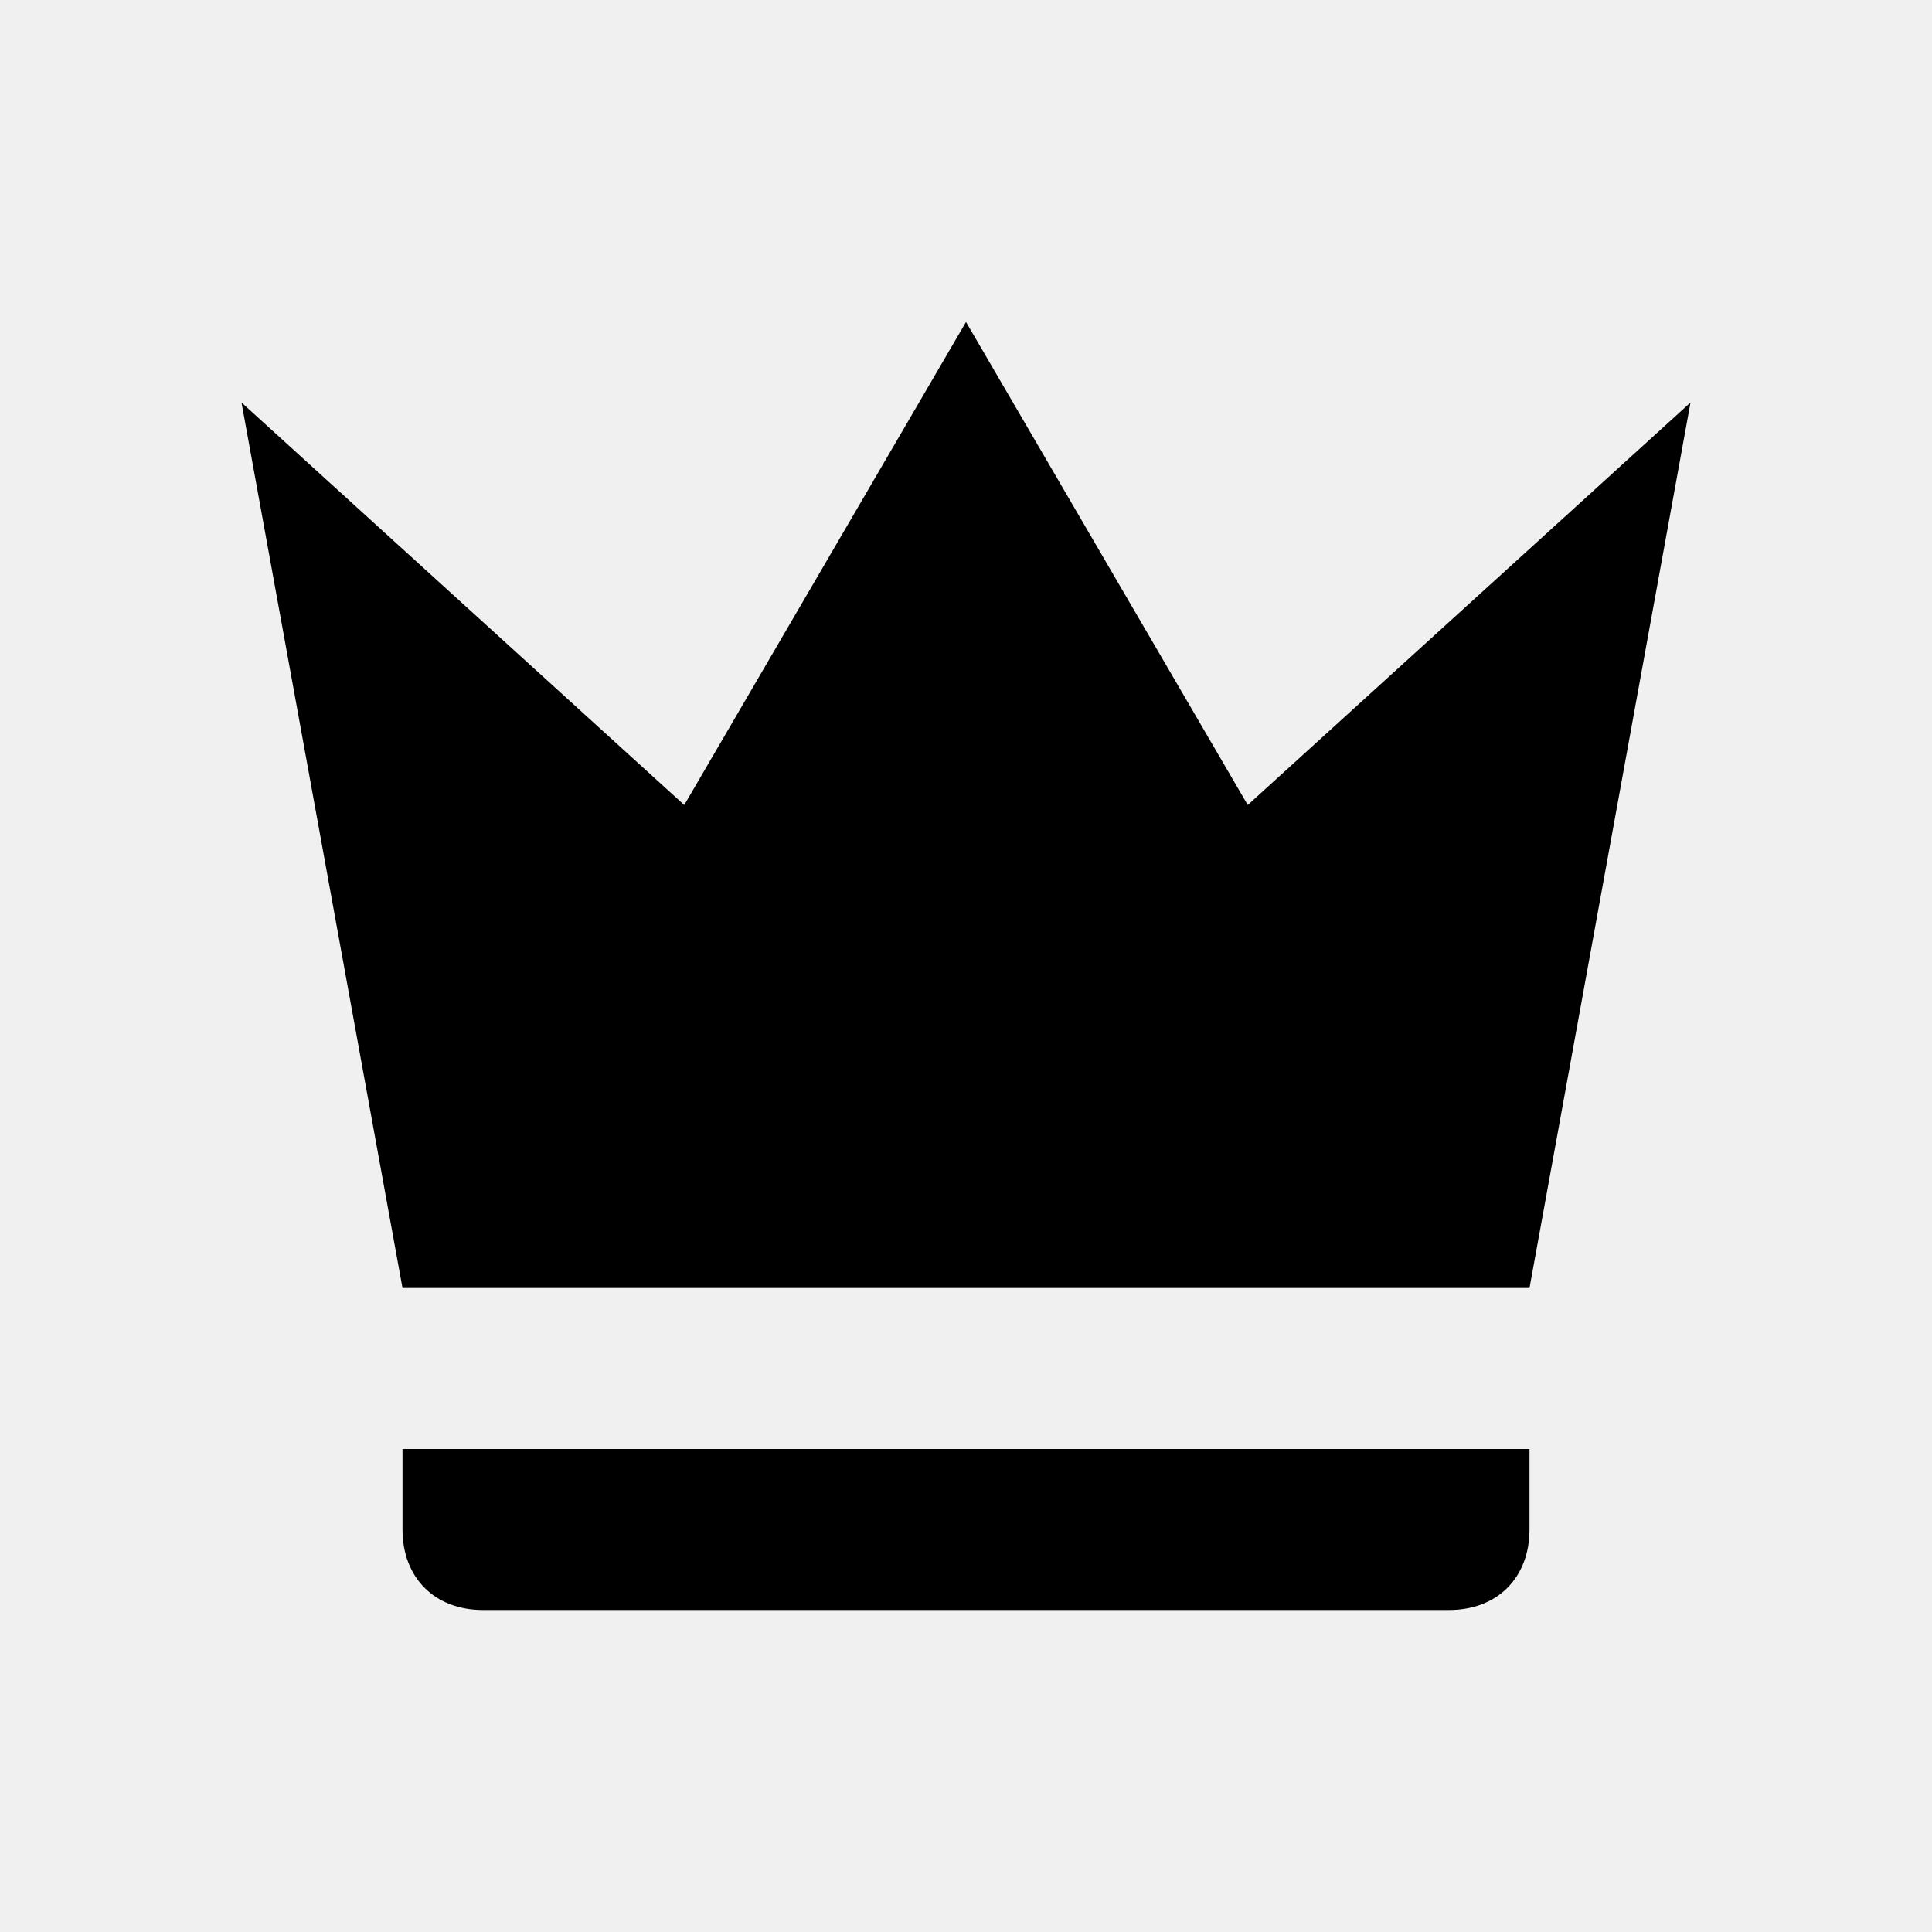
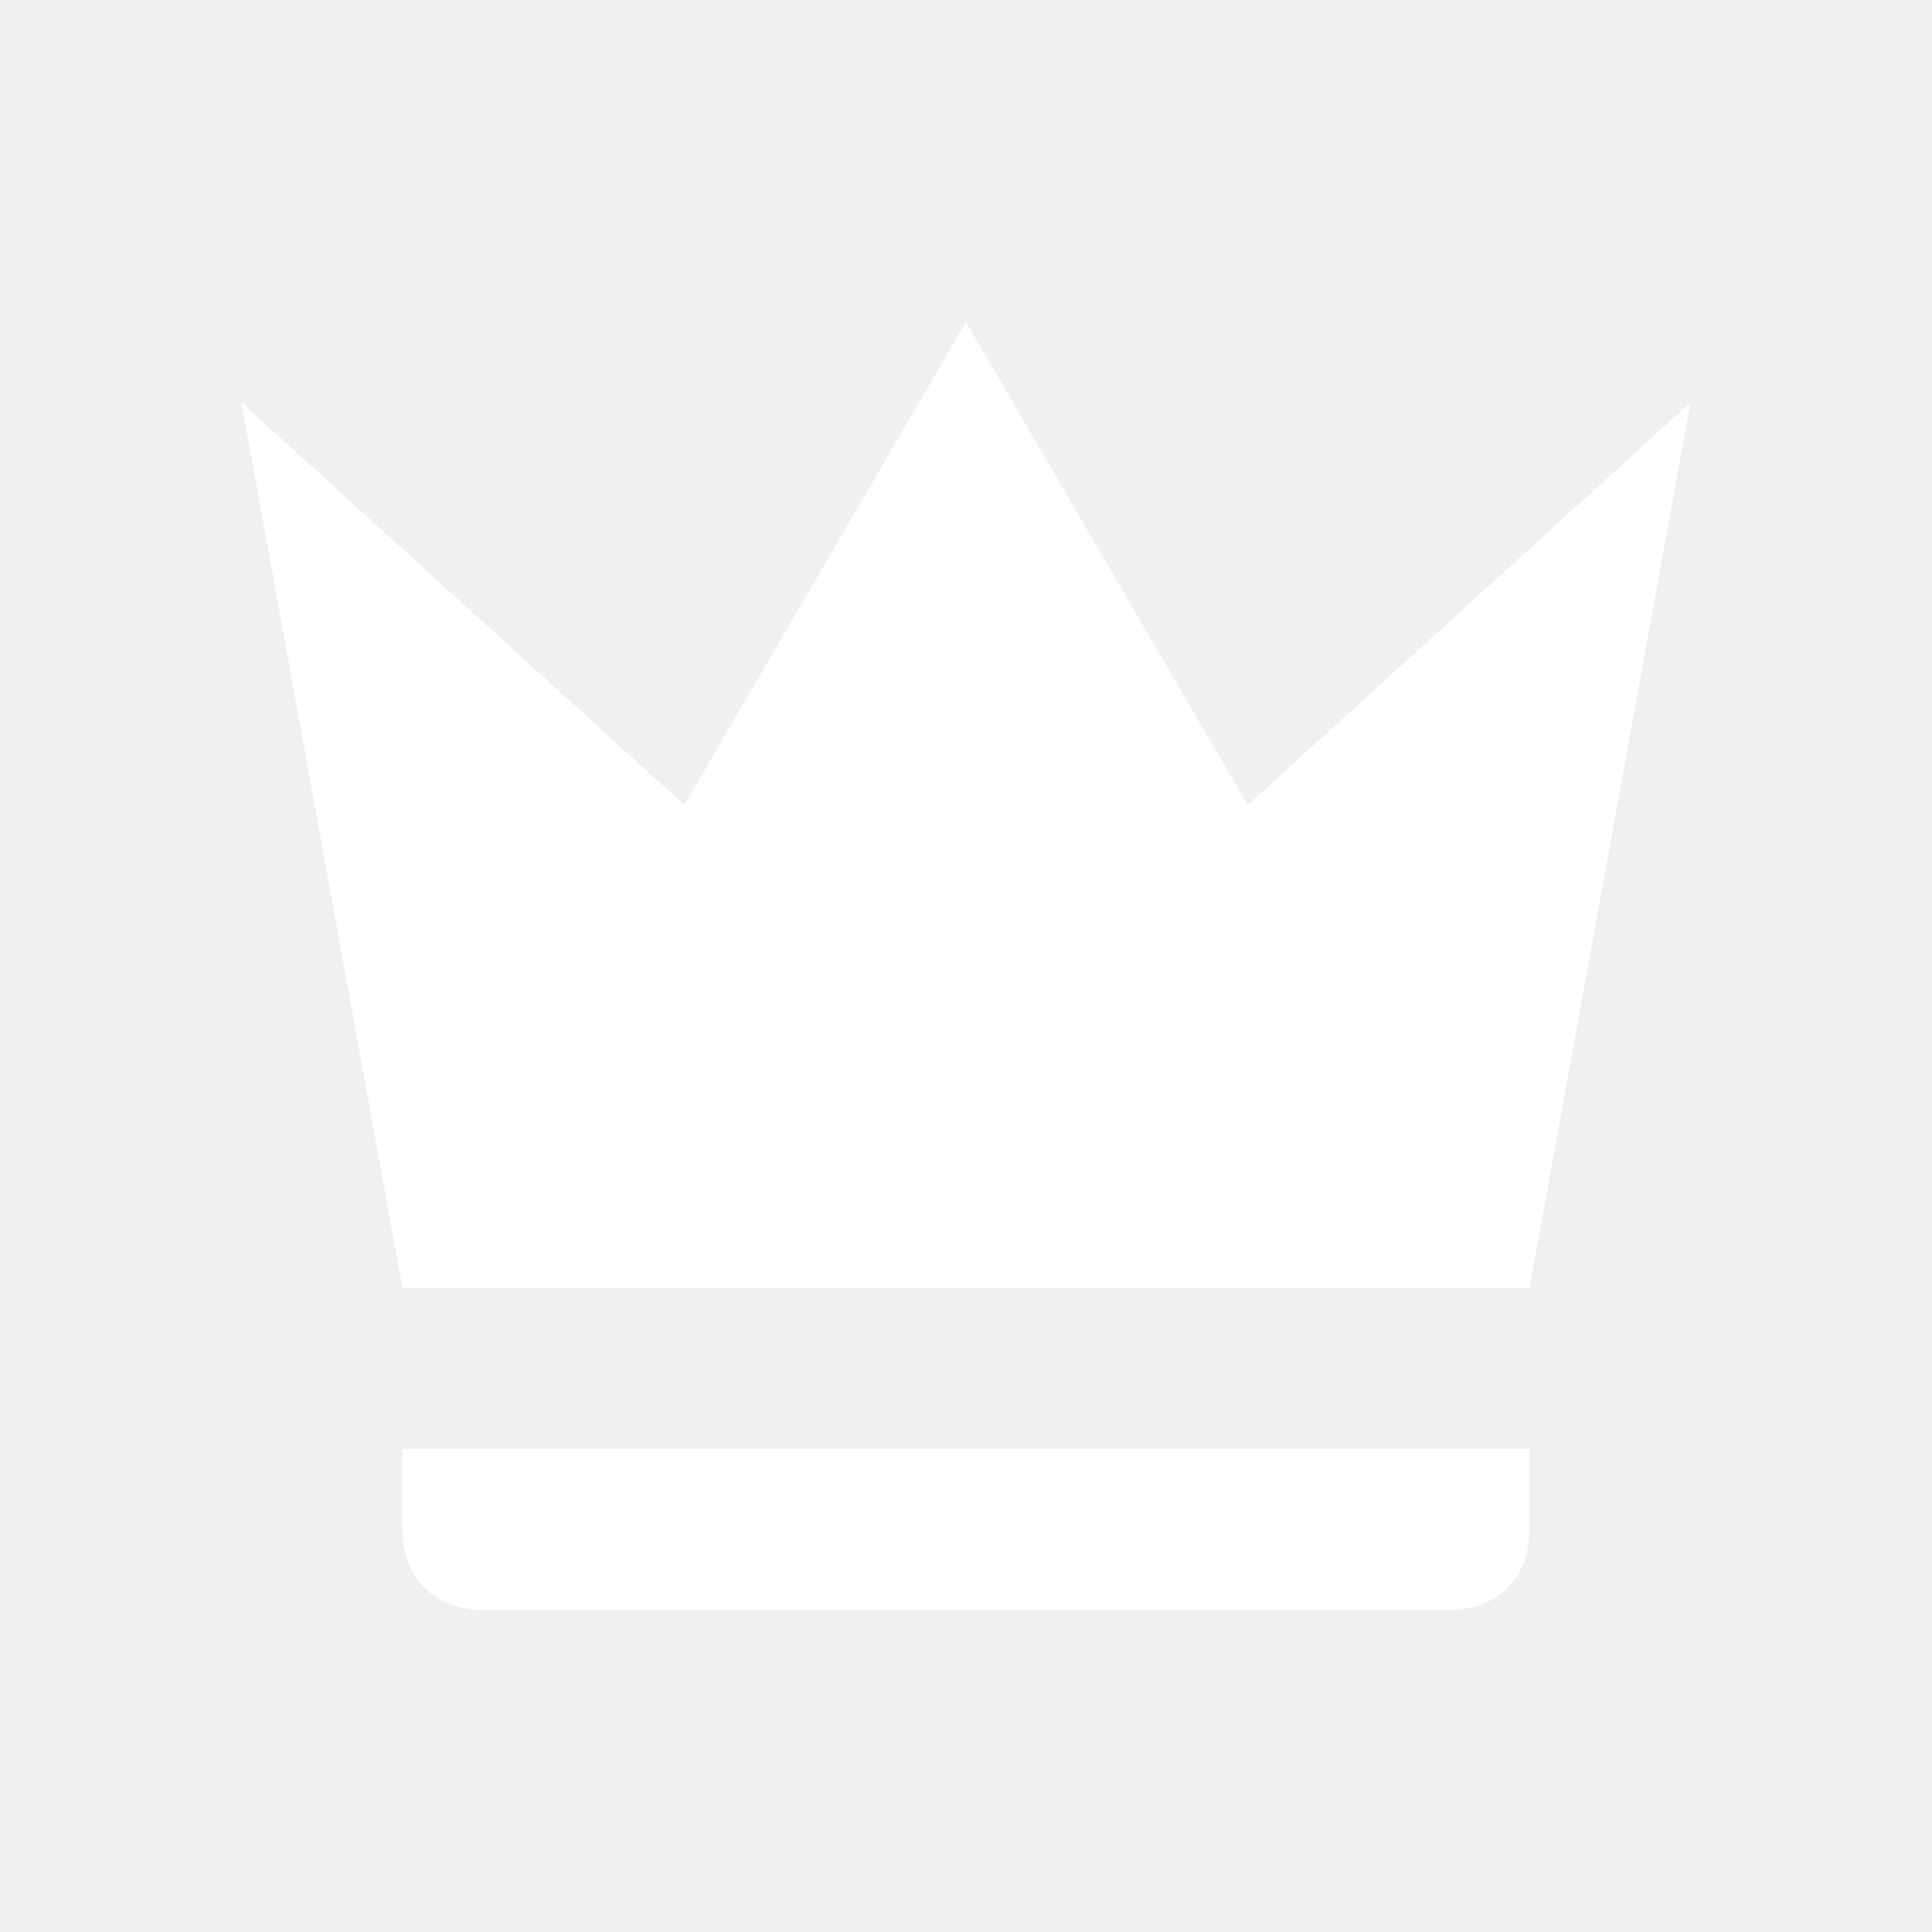
- <svg xmlns="http://www.w3.org/2000/svg" version="1.1" width="24" height="24" viewBox="0 0 24 24">
+ <svg xmlns="http://www.w3.org/2000/svg" fill="#FFFFFF" version="1.1" width="24" height="24" viewBox="0 0 24 24">
  <path d="M5 16L3 5L8.5 10L12 4L15.5 10L21 5L19 16H5M19 19C19 19.6 18.6 20 18 20H6C5.4 20 5 19.6 5 19V18H19V19Z" />
</svg>
